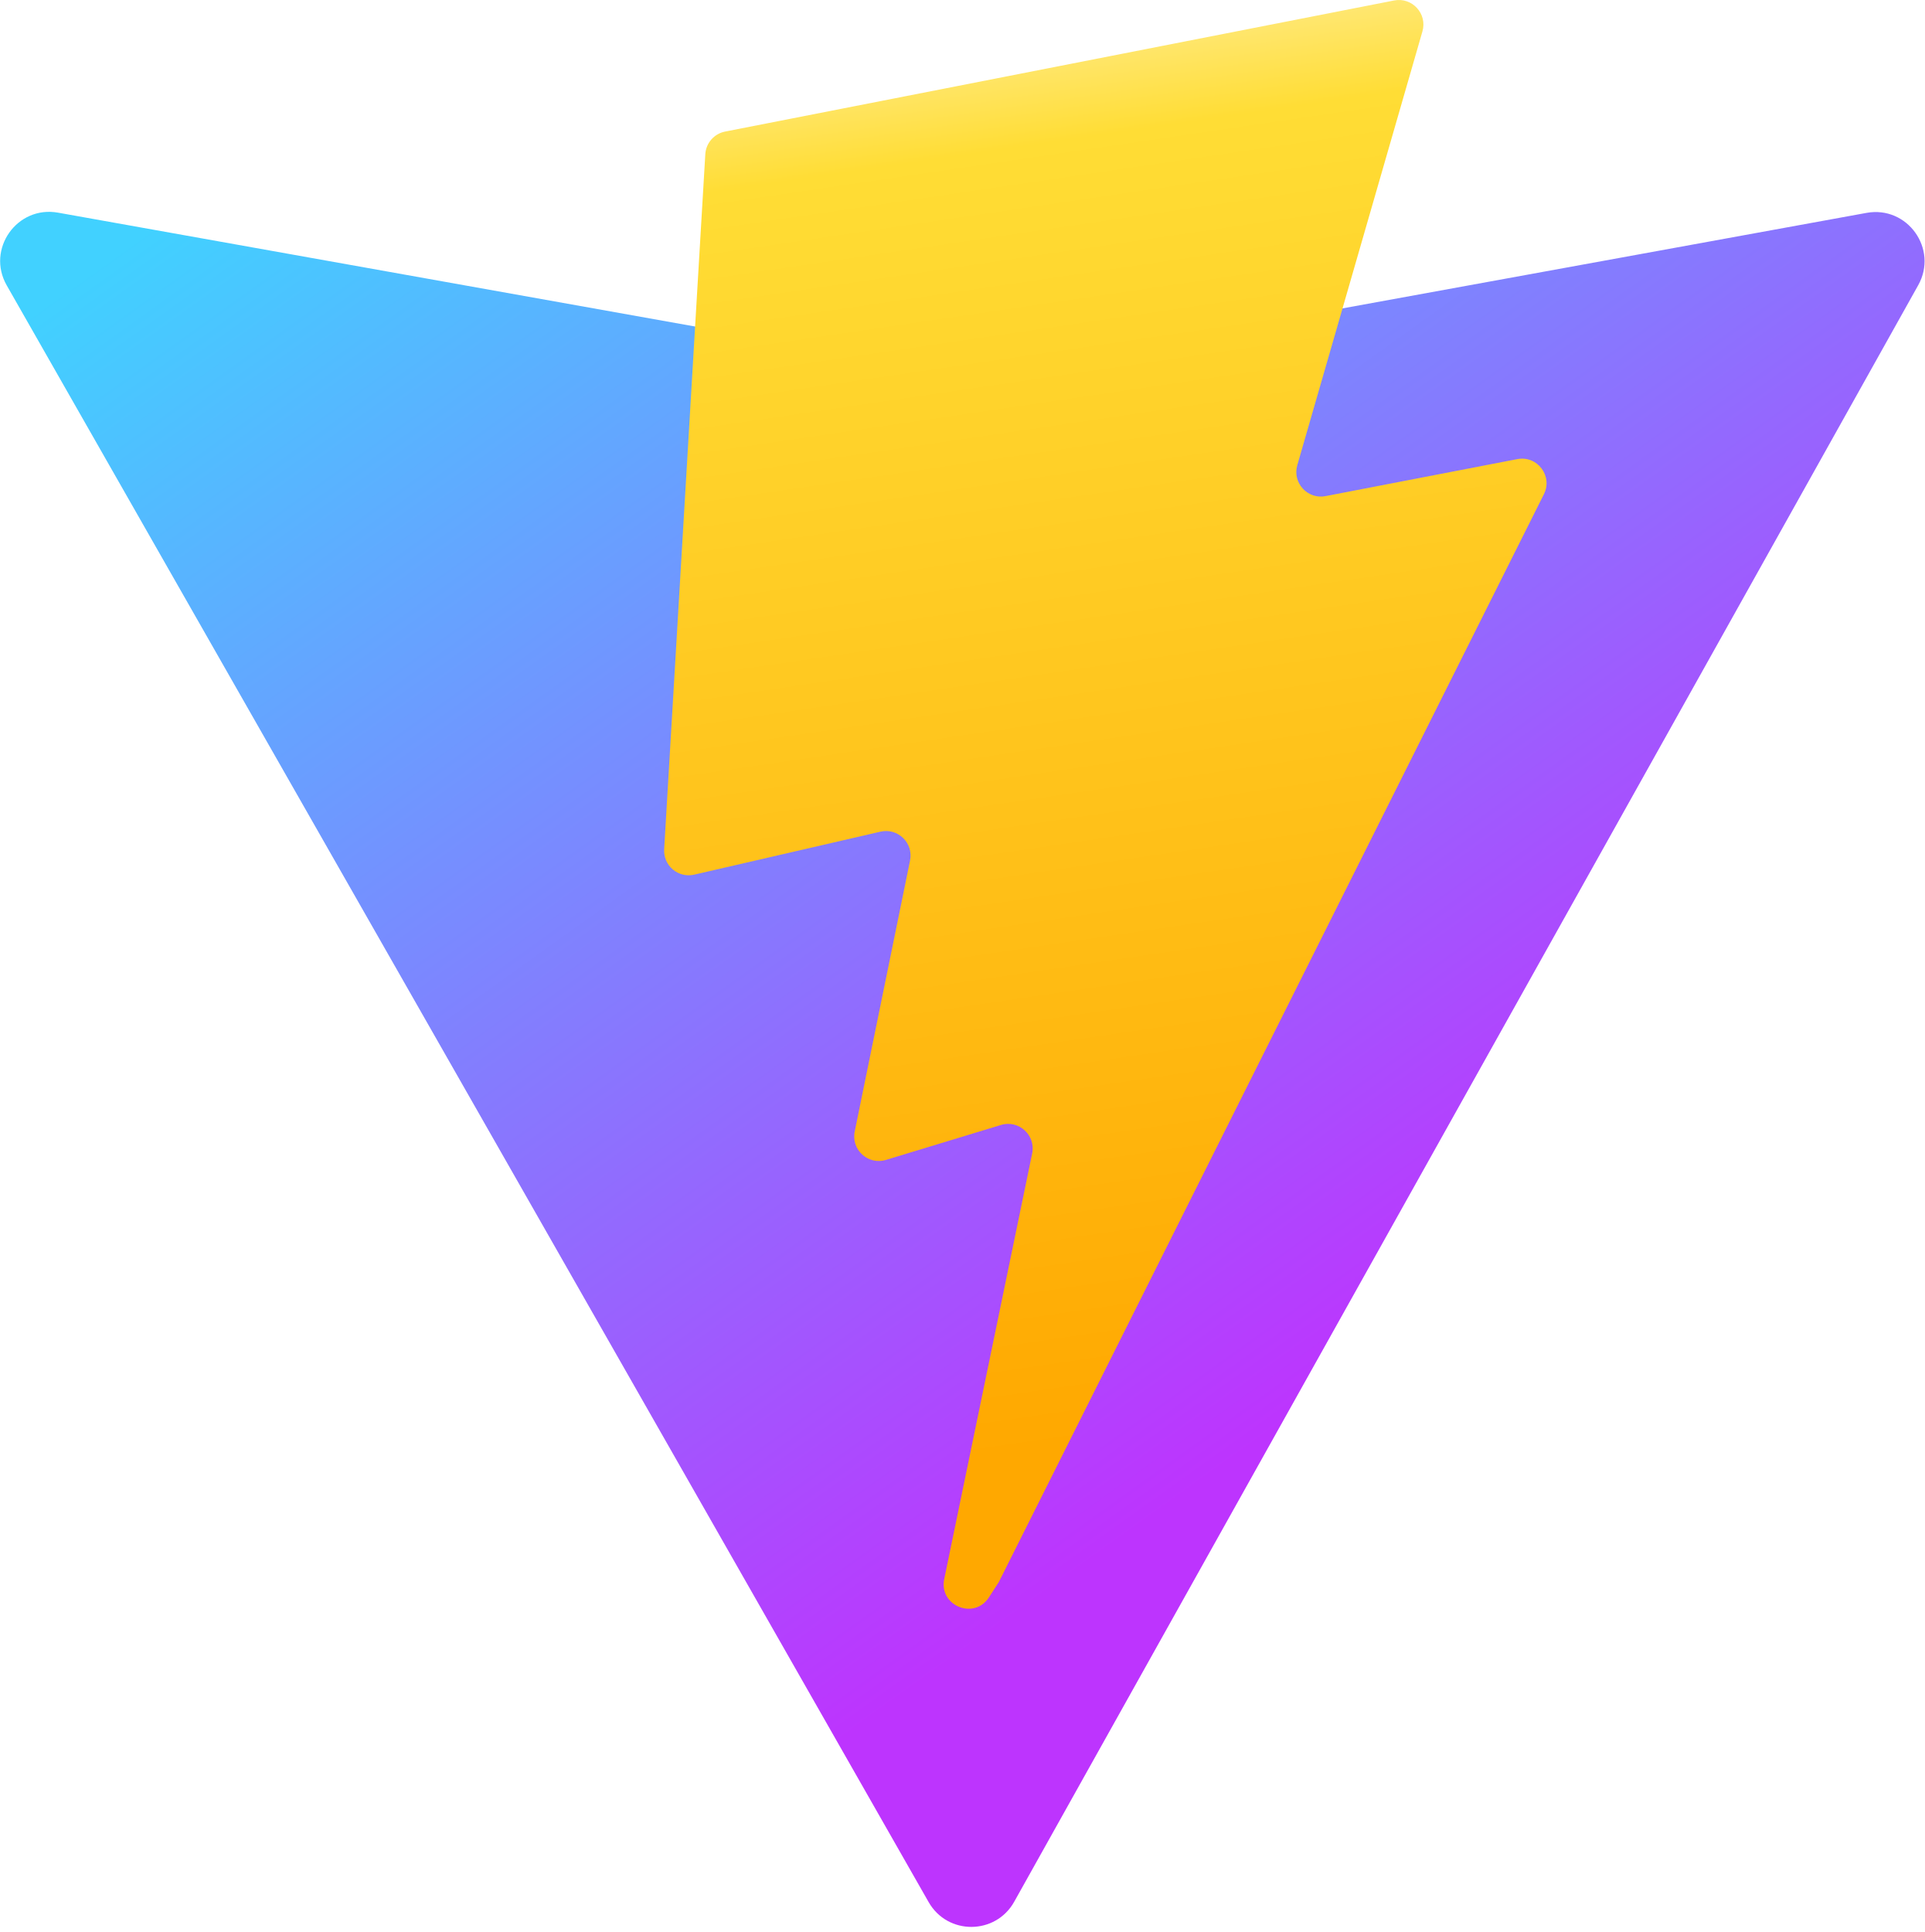
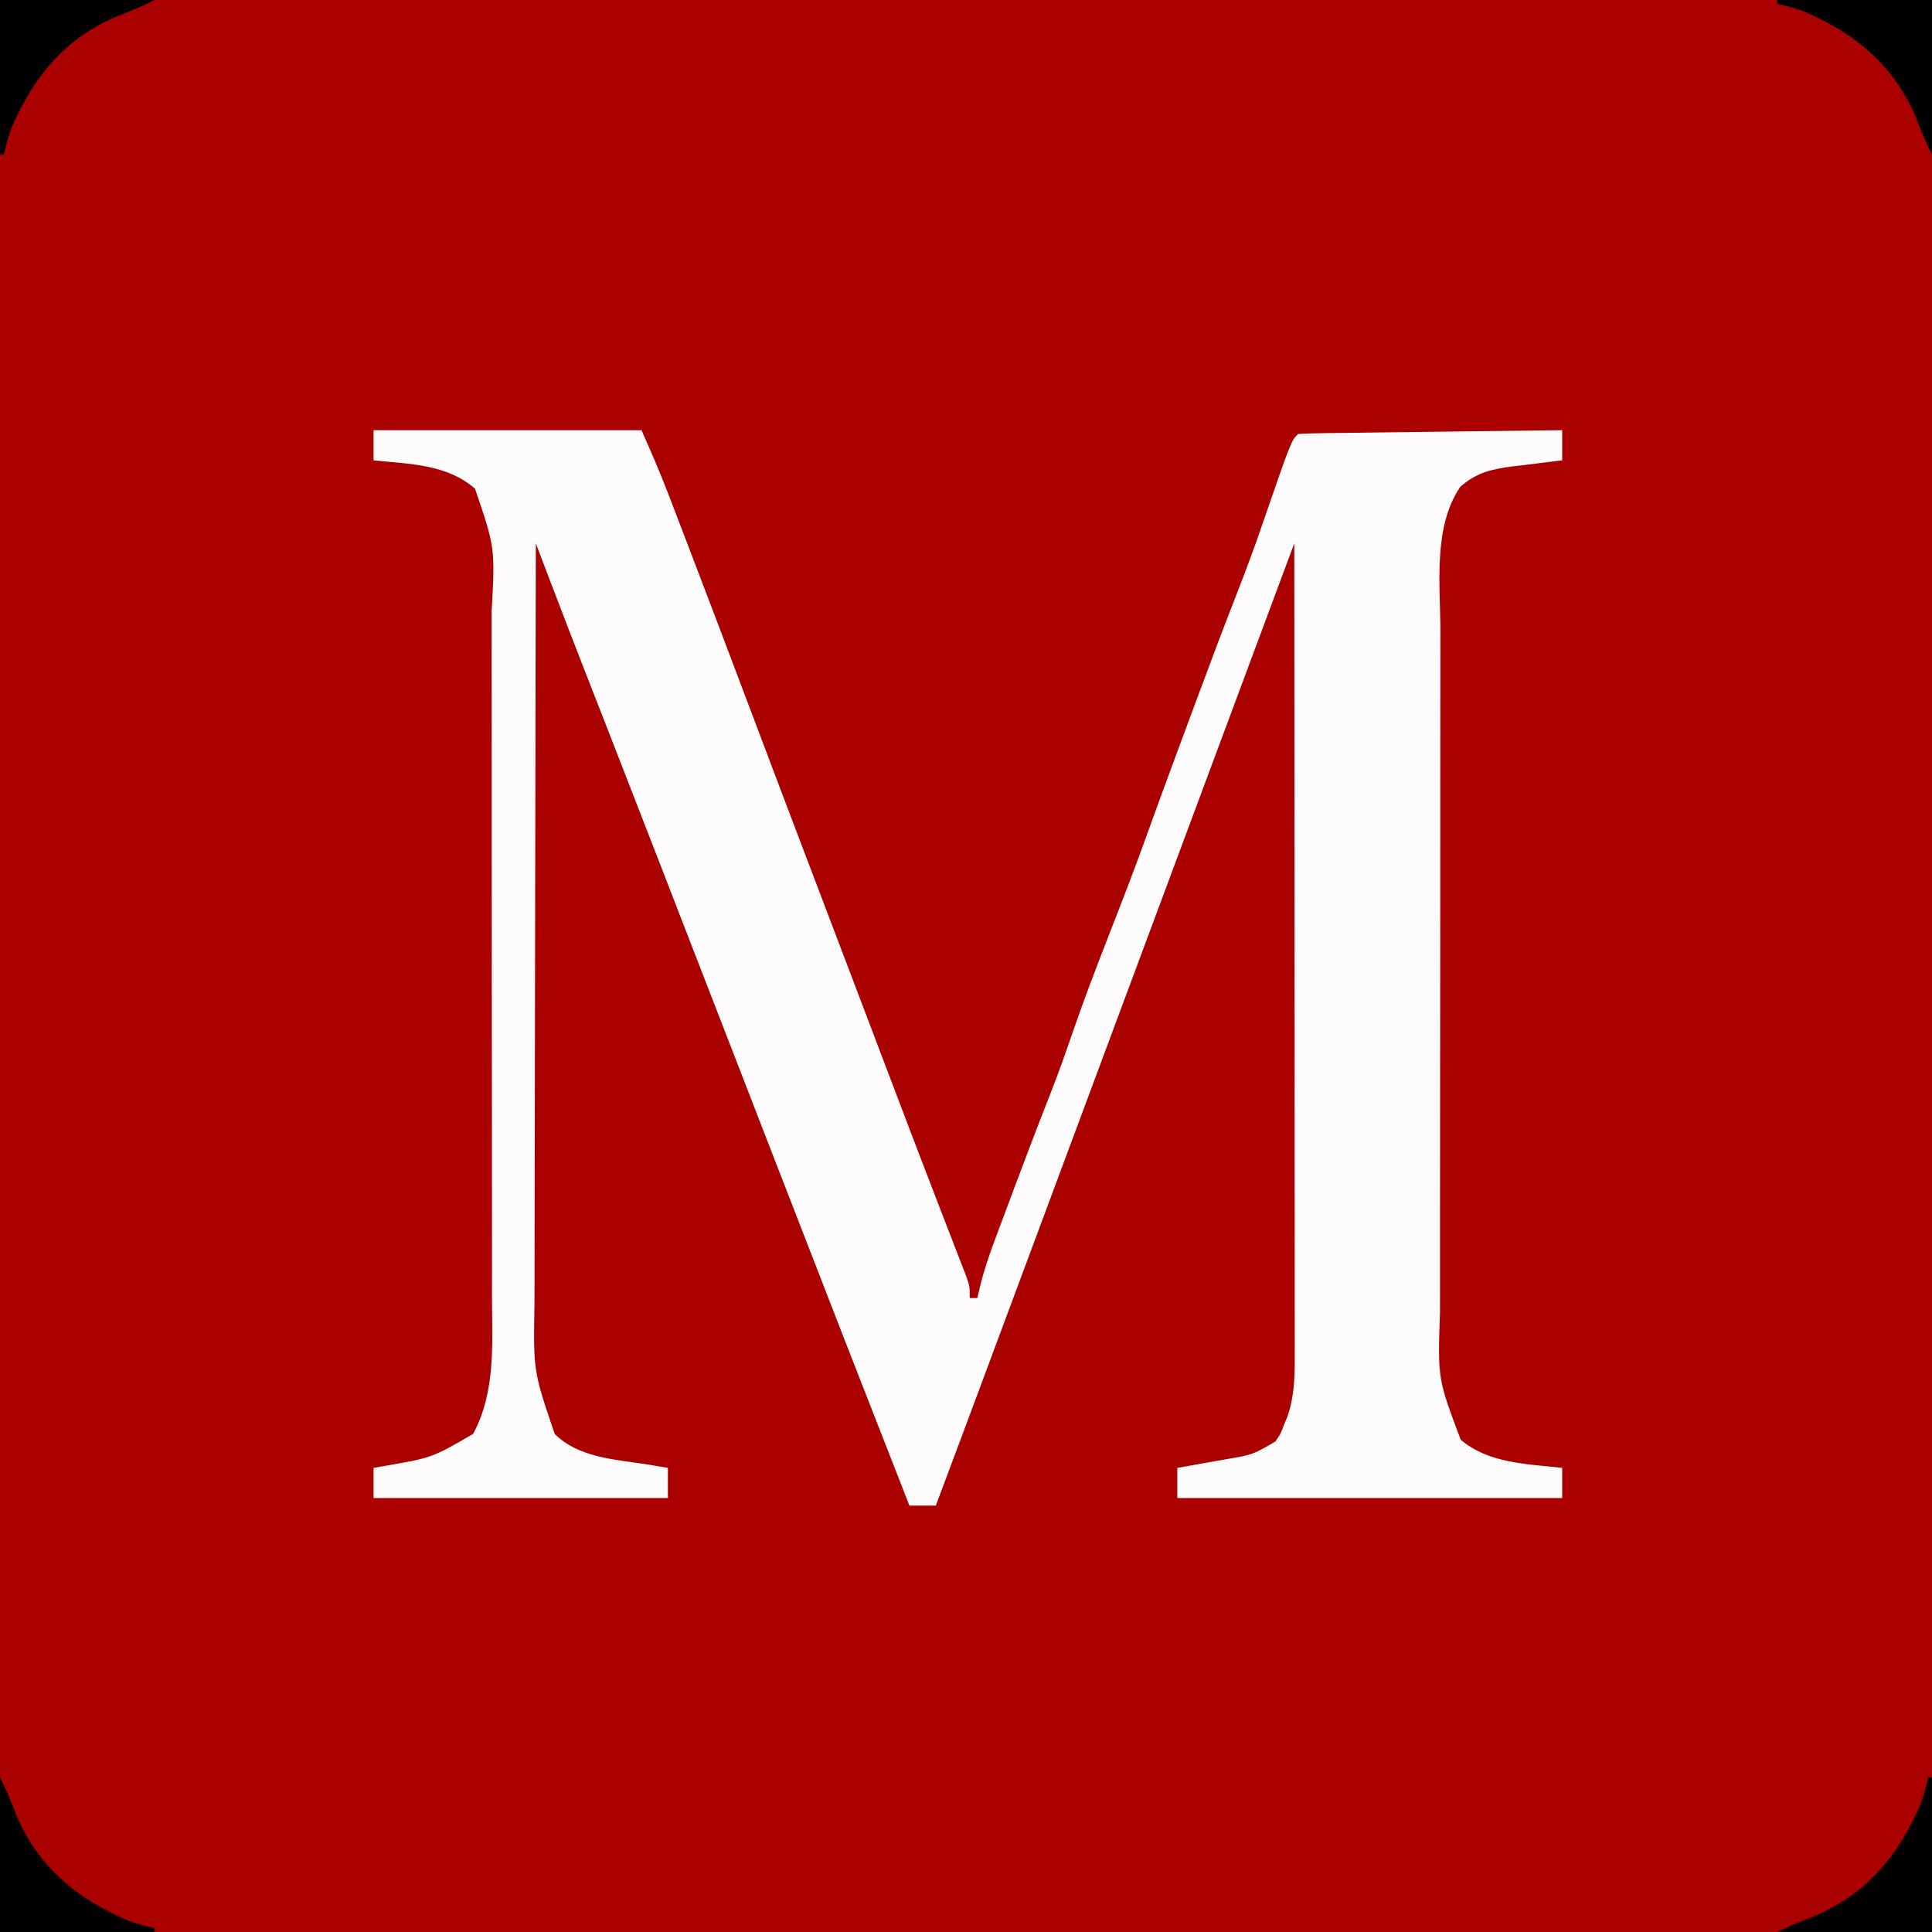
- <svg xmlns="http://www.w3.org/2000/svg" aria-hidden="true" role="img" class="iconify iconify--logos" width="31.88" height="32" preserveAspectRatio="xMidYMid meet" viewBox="0 0 256 257">
-   <defs>
-     <linearGradient id="IconifyId1813088fe1fbc01fb466" x1="-.828%" x2="57.636%" y1="7.652%" y2="78.411%">
-       <stop offset="0%" stop-color="#41D1FF" />
-       <stop offset="100%" stop-color="#BD34FE" />
-     </linearGradient>
-     <linearGradient id="IconifyId1813088fe1fbc01fb467" x1="43.376%" x2="50.316%" y1="2.242%" y2="89.03%">
-       <stop offset="0%" stop-color="#FFEA83" />
-       <stop offset="8.333%" stop-color="#FFDD35" />
-       <stop offset="100%" stop-color="#FFA800" />
-     </linearGradient>
-   </defs>
-   <path fill="url(#IconifyId1813088fe1fbc01fb466)" d="M255.153 37.938L134.897 252.976c-2.483 4.44-8.862 4.466-11.382.048L.875 37.958c-2.746-4.814 1.371-10.646 6.827-9.67l120.385 21.517a6.537 6.537 0 0 0 2.322-.004l117.867-21.483c5.438-.991 9.574 4.796 6.877 9.62Z" />
-   <path fill="url(#IconifyId1813088fe1fbc01fb467)" d="M185.432.063L96.44 17.501a3.268 3.268 0 0 0-2.634 3.014l-5.474 92.456a3.268 3.268 0 0 0 3.997 3.378l24.777-5.718c2.318-.535 4.413 1.507 3.936 3.838l-7.361 36.047c-.495 2.426 1.782 4.5 4.151 3.78l15.304-4.649c2.372-.72 4.652 1.36 4.15 3.788l-11.698 56.621c-.732 3.542 3.979 5.473 5.943 2.437l1.313-2.028l72.516-144.72c1.215-2.423-.88-5.186-3.54-4.672l-25.505 4.922c-2.396.462-4.435-1.77-3.759-4.114l16.646-57.705c.677-2.35-1.37-4.583-3.769-4.113Z" />
+ <svg xmlns="http://www.w3.org/2000/svg" version="1.1" width="512" height="512">
+   <path d="M0 0 C168.96 0 337.92 0 512 0 C512 168.96 512 337.92 512 512 C343.04 512 174.08 512 0 512 C0 343.04 0 174.08 0 0 Z " fill="#AA0000" transform="translate(0,0)" />
+   <path d="M0 0 C23.43 0 46.86 0 71 0 C73.486 5.594 75.895 11.122 78.074 16.828 C78.355 17.557 78.635 18.287 78.925 19.038 C79.848 21.441 80.768 23.846 81.688 26.25 C82.351 27.979 83.014 29.708 83.677 31.436 C89.294 46.096 94.845 60.781 100.384 75.471 C105.694 89.551 111.027 103.622 116.375 117.688 C116.768 118.721 117.161 119.755 117.566 120.82 C119.164 125.022 120.761 129.223 122.359 133.424 C125.231 140.976 128.1 148.529 130.969 156.082 C131.792 158.25 132.615 160.417 133.439 162.585 C135.045 166.813 136.65 171.042 138.255 175.271 C141.842 184.719 145.441 194.162 149.082 203.59 C149.703 205.2 150.323 206.81 150.944 208.42 C152.072 211.347 153.207 214.271 154.345 217.193 C154.838 218.471 155.331 219.749 155.824 221.027 C156.248 222.118 156.672 223.208 157.108 224.332 C158 227 158 227 158 230 C158.66 230 159.32 230 160 230 C160.272 228.841 160.545 227.682 160.825 226.488 C161.881 222.274 163.26 218.256 164.793 214.195 C165.193 213.12 165.193 213.12 165.602 212.023 C166.459 209.722 167.323 207.423 168.188 205.125 C168.782 203.533 169.377 201.941 169.971 200.349 C173.141 191.872 176.364 183.419 179.689 175.001 C181.658 169.982 183.439 164.912 185.188 159.812 C188.215 150.995 191.55 142.308 194.938 133.625 C198.29 125.029 201.63 116.434 204.75 107.75 C208.429 97.515 212.204 87.317 215.995 77.123 C216.694 75.241 217.393 73.358 218.092 71.476 C221.585 62.063 225.109 52.666 228.77 43.316 C231.184 37.148 233.493 30.96 235.625 24.688 C243.175 2.825 243.175 2.825 245 1 C247.177 0.876 249.359 0.822 251.539 0.795 C252.222 0.785 252.905 0.775 253.609 0.765 C255.876 0.733 258.143 0.708 260.41 0.684 C261.978 0.663 263.546 0.642 265.114 0.621 C269.249 0.565 273.383 0.516 277.518 0.468 C281.734 0.418 285.95 0.362 290.166 0.307 C298.444 0.199 306.722 0.098 315 0 C315 2.64 315 5.28 315 8 C314.395 8.07 313.791 8.14 313.167 8.212 C310.401 8.541 307.638 8.895 304.875 9.25 C303.924 9.36 302.972 9.469 301.992 9.582 C296.401 10.32 292.369 11.161 288 15 C280.707 25.715 282.709 40.954 282.725 53.367 C282.721 55.517 282.716 57.667 282.71 59.816 C282.697 65.626 282.696 71.436 282.698 77.246 C282.699 82.107 282.695 86.967 282.69 91.828 C282.679 103.299 282.678 114.77 282.684 126.24 C282.69 138.053 282.678 149.866 282.657 161.679 C282.639 171.843 282.633 182.007 282.636 192.172 C282.638 198.233 282.636 204.294 282.622 210.355 C282.609 216.055 282.611 221.754 282.624 227.454 C282.626 229.539 282.624 231.624 282.615 233.708 C282.003 251.406 282.003 251.406 288.125 267.562 C295.54 273.849 305.685 273.957 315 275 C315 277.64 315 280.28 315 283 C281.34 283 247.68 283 213 283 C213 280.36 213 277.72 213 275 C213.61 274.895 214.22 274.789 214.848 274.68 C217.63 274.193 220.409 273.691 223.188 273.188 C224.627 272.939 224.627 272.939 226.096 272.686 C233.02 271.498 233.02 271.498 239 268 C240.395 265.949 240.395 265.949 241.25 263.625 C241.565 262.875 241.879 262.125 242.203 261.352 C244.07 255.841 244.14 250.652 244.12 244.895 C244.121 243.976 244.122 243.057 244.123 242.11 C244.124 239.03 244.119 235.95 244.114 232.87 C244.113 230.662 244.113 228.455 244.114 226.247 C244.114 220.252 244.108 214.256 244.101 208.261 C244.095 201.996 244.095 195.731 244.093 189.467 C244.091 178.951 244.084 168.435 244.075 157.92 C244.066 147.089 244.059 136.259 244.055 125.428 C244.055 124.761 244.054 124.093 244.054 123.405 C244.053 120.055 244.052 116.705 244.05 113.355 C244.04 85.57 244.022 57.785 244 30 C241.441 36.869 238.881 43.739 236.322 50.609 C235.455 52.935 234.588 55.262 233.721 57.589 C228.144 72.558 222.569 87.528 217 102.5 C216.297 104.39 215.594 106.281 214.89 108.171 C214.573 109.023 214.256 109.875 213.93 110.753 C208.719 124.76 203.5 138.765 198.282 152.77 C192.851 167.345 187.423 181.922 182 196.5 C176.381 211.604 170.759 226.707 165.134 241.808 C164.308 244.025 163.482 246.243 162.656 248.46 C158.118 260.645 153.573 272.828 149 285 C146.69 285 144.38 285 142 285 C130.4 255.416 118.866 225.806 107.391 196.173 C103.431 185.948 99.465 175.724 95.5 165.5 C93.921 161.427 92.341 157.354 90.762 153.281 C90.37 152.272 89.979 151.263 89.576 150.224 C87.17 144.019 84.765 137.813 82.361 131.608 C80.345 126.405 78.329 121.202 76.312 116 C75.919 114.986 75.526 113.972 75.121 112.927 C70.936 102.129 66.744 91.334 62.531 80.547 C62.172 79.627 61.813 78.708 61.443 77.761 C59.772 73.483 58.1 69.206 56.425 64.93 C53.169 56.607 49.951 48.272 46.774 39.919 C46.409 38.959 46.044 38 45.667 37.011 C44.778 34.674 43.889 32.337 43 30 C42.93 58.477 42.877 86.954 42.845 115.432 C42.829 128.655 42.808 141.878 42.774 155.101 C42.744 166.628 42.724 178.156 42.718 189.684 C42.714 195.785 42.705 201.887 42.683 207.988 C42.662 213.737 42.656 219.486 42.661 225.234 C42.66 227.339 42.654 229.443 42.642 231.547 C42.336 249.346 42.336 249.346 48 266 C54.252 272.234 63.704 272.739 72 274 C74 274.331 76.001 274.664 78 275 C78 277.64 78 280.28 78 283 C52.26 283 26.52 283 0 283 C0 280.36 0 277.72 0 275 C1.468 274.745 1.468 274.745 2.965 274.484 C15.513 272.31 15.513 272.31 26.375 266 C32.441 254.802 31.421 241.857 31.372 229.525 C31.375 227.364 31.378 225.203 31.383 223.041 C31.393 217.201 31.383 211.36 31.37 205.519 C31.359 199.392 31.363 193.264 31.365 187.137 C31.366 176.85 31.355 166.564 31.336 156.278 C31.315 144.402 31.312 132.527 31.318 120.651 C31.323 109.204 31.318 97.756 31.307 86.309 C31.302 81.447 31.301 76.586 31.303 71.725 C31.305 65.996 31.297 60.268 31.281 54.539 C31.277 52.443 31.276 50.346 31.279 48.25 C32.214 31.136 32.214 31.136 26.875 15.5 C19.373 8.977 9.484 8.978 0 8 C0 5.36 0 2.72 0 0 Z " fill="#FDFBFB" transform="translate(99,114)" />
+   <path d="M0 0 C0.33 0 0.66 0 1 0 C1 13.53 1 27.06 1 41 C-12.53 41 -26.06 41 -40 41 C-36.778 39.389 -33.665 38.096 -30.312 36.812 C-16.33 30.995 -7.87 20.708 -2 7 C-1.178 4.66 -0.55 2.422 0 0 Z " fill="#000000" transform="translate(511,471)" />
+   <path d="M0 0 C1.611 3.222 2.904 6.335 4.188 9.688 C10.005 23.67 20.292 32.13 34 38 C36.34 38.822 38.578 39.45 41 40 C41 40.33 41 40.66 41 41 C27.47 41 13.94 41 0 41 C0 27.47 0 13.94 0 0 Z " fill="#000000" transform="translate(0,471)" />
+   <path d="M0 0 C13.53 0 27.06 0 41 0 C41 13.53 41 27.06 41 41 C39.389 37.778 38.096 34.665 36.812 31.312 C30.995 17.33 20.708 8.87 7 3 C4.66 2.178 2.422 1.55 0 1 C0 0.67 0 0.34 0 0 Z " fill="#000000" transform="translate(471,0)" />
+   <path d="M0 0 C13.53 0 27.06 0 41 0 C37.778 1.611 34.665 2.904 31.312 4.188 C17.33 10.005 8.87 20.292 3 34 C2.178 36.34 1.55 38.578 1 41 C0.67 41 0.34 41 0 41 C0 27.47 0 13.94 0 0 Z " fill="#000000" transform="translate(0,0)" />
</svg>
